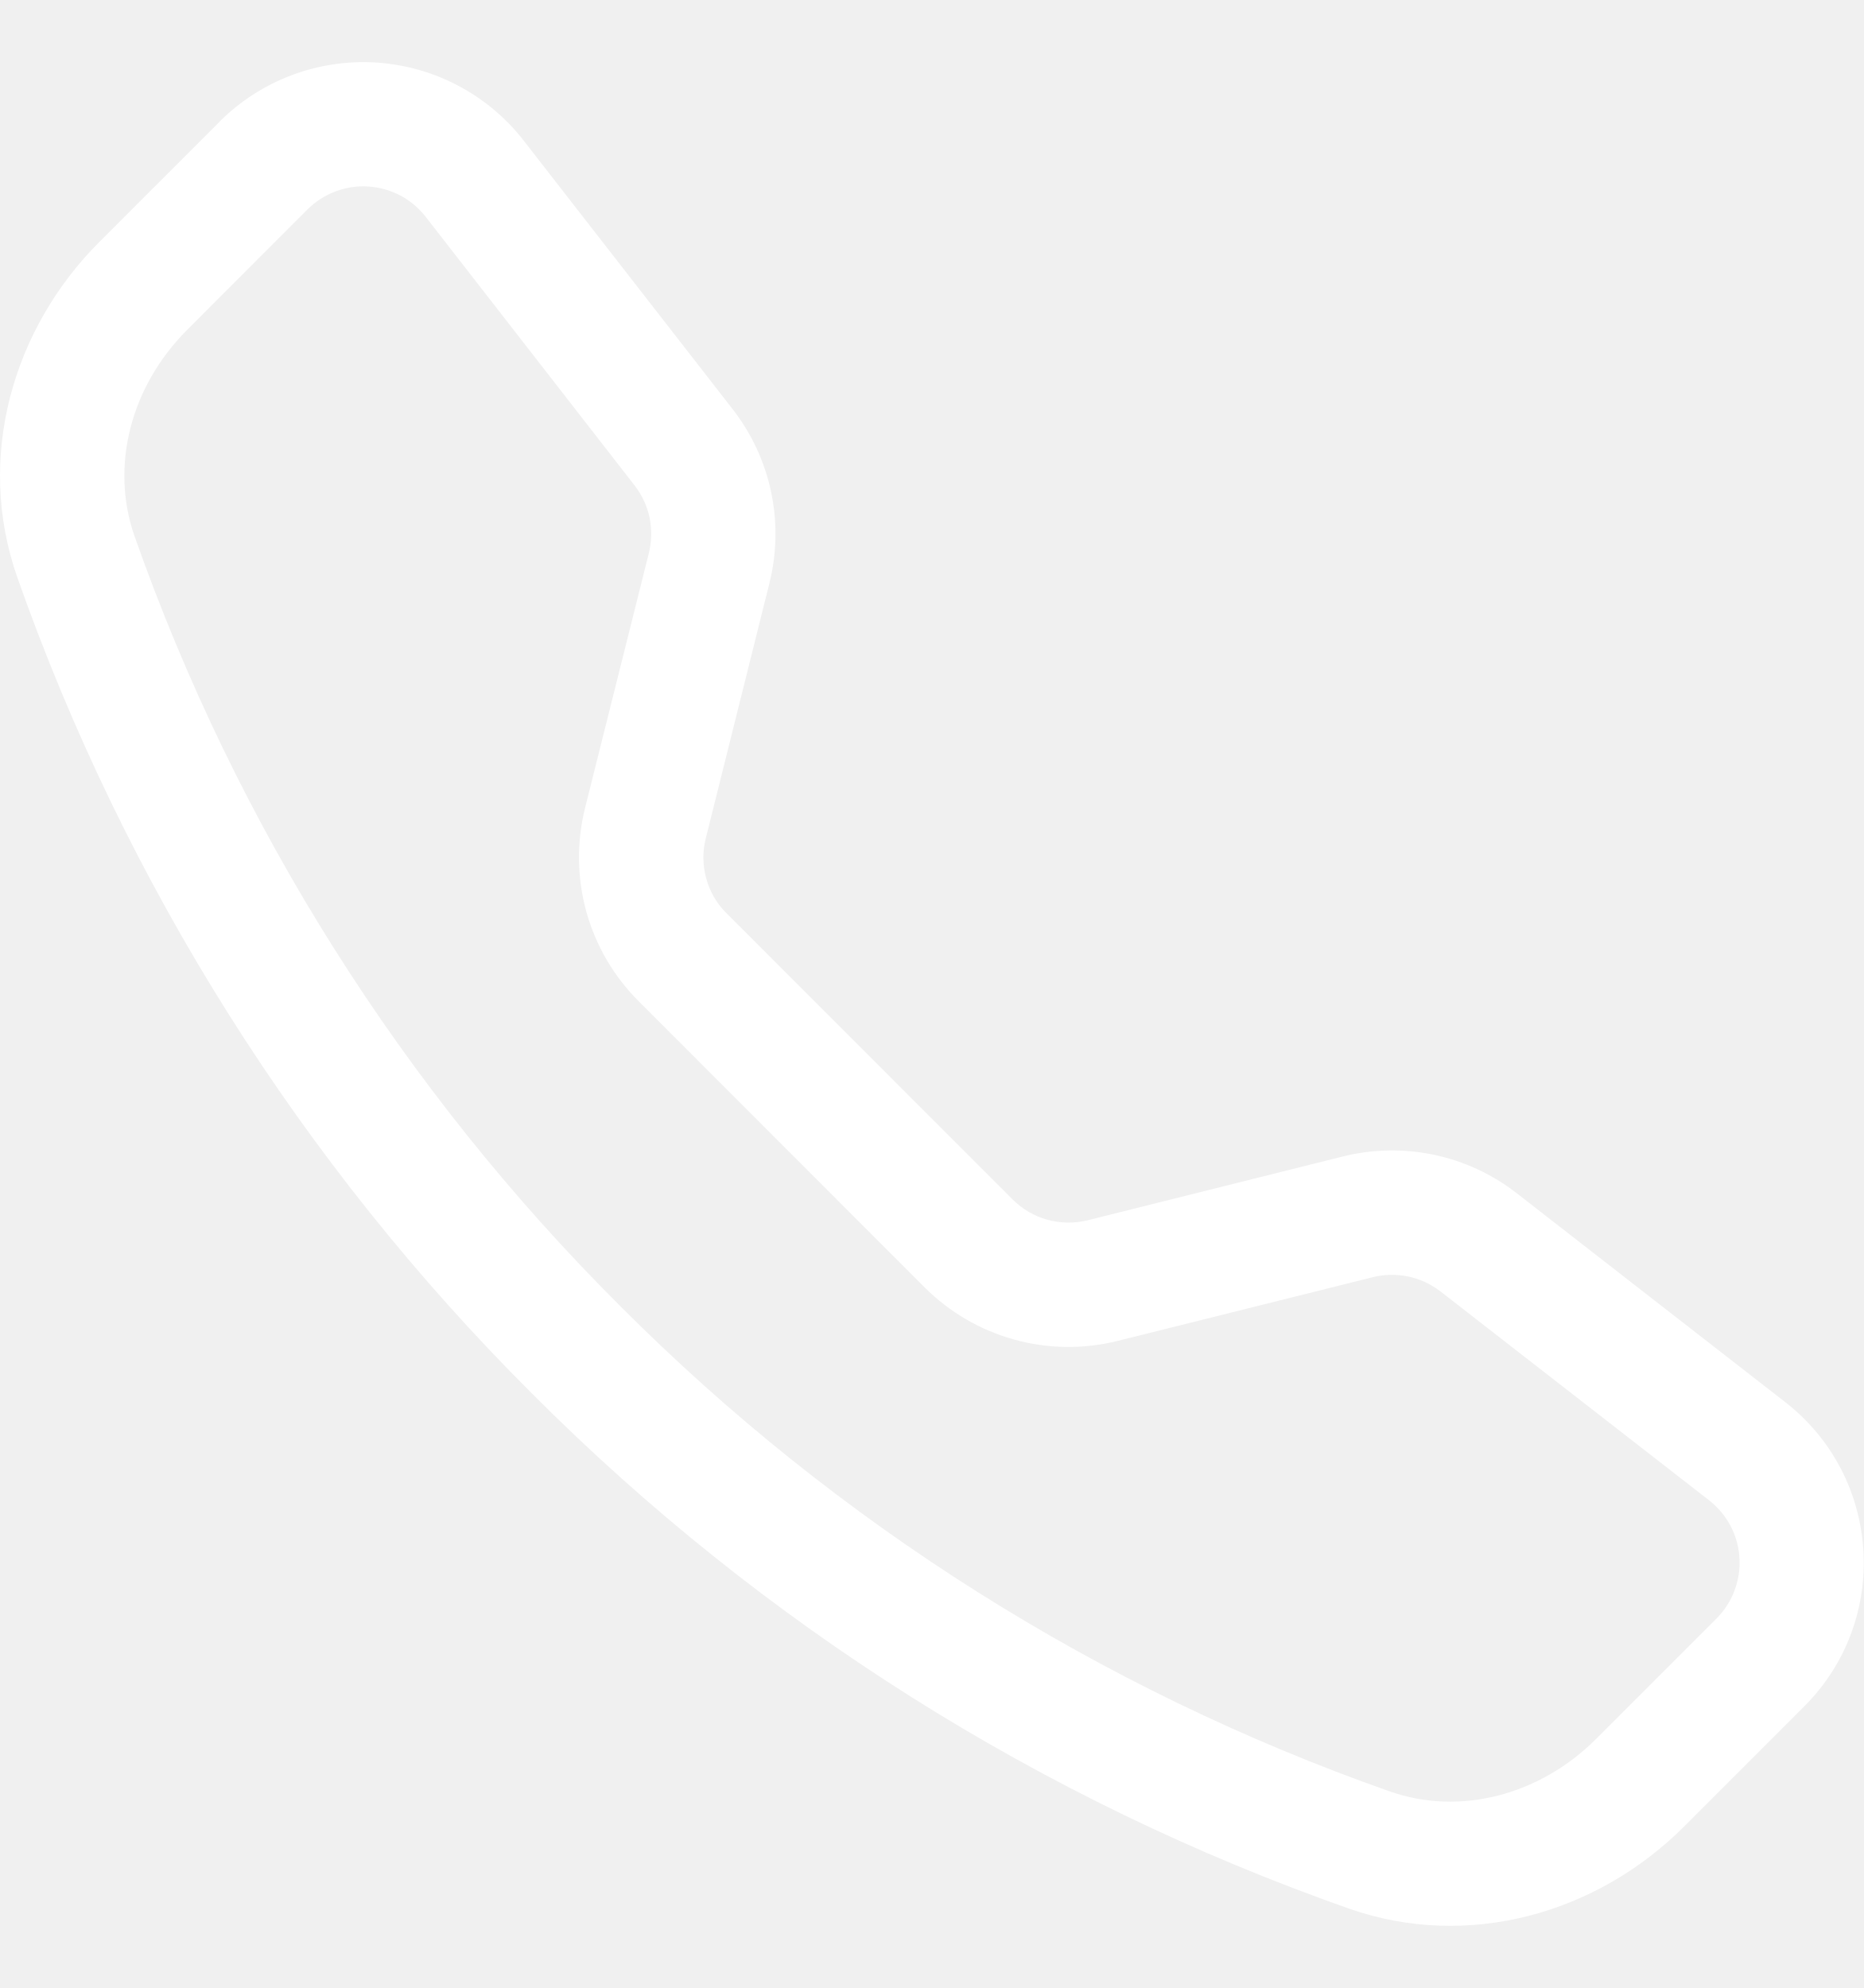
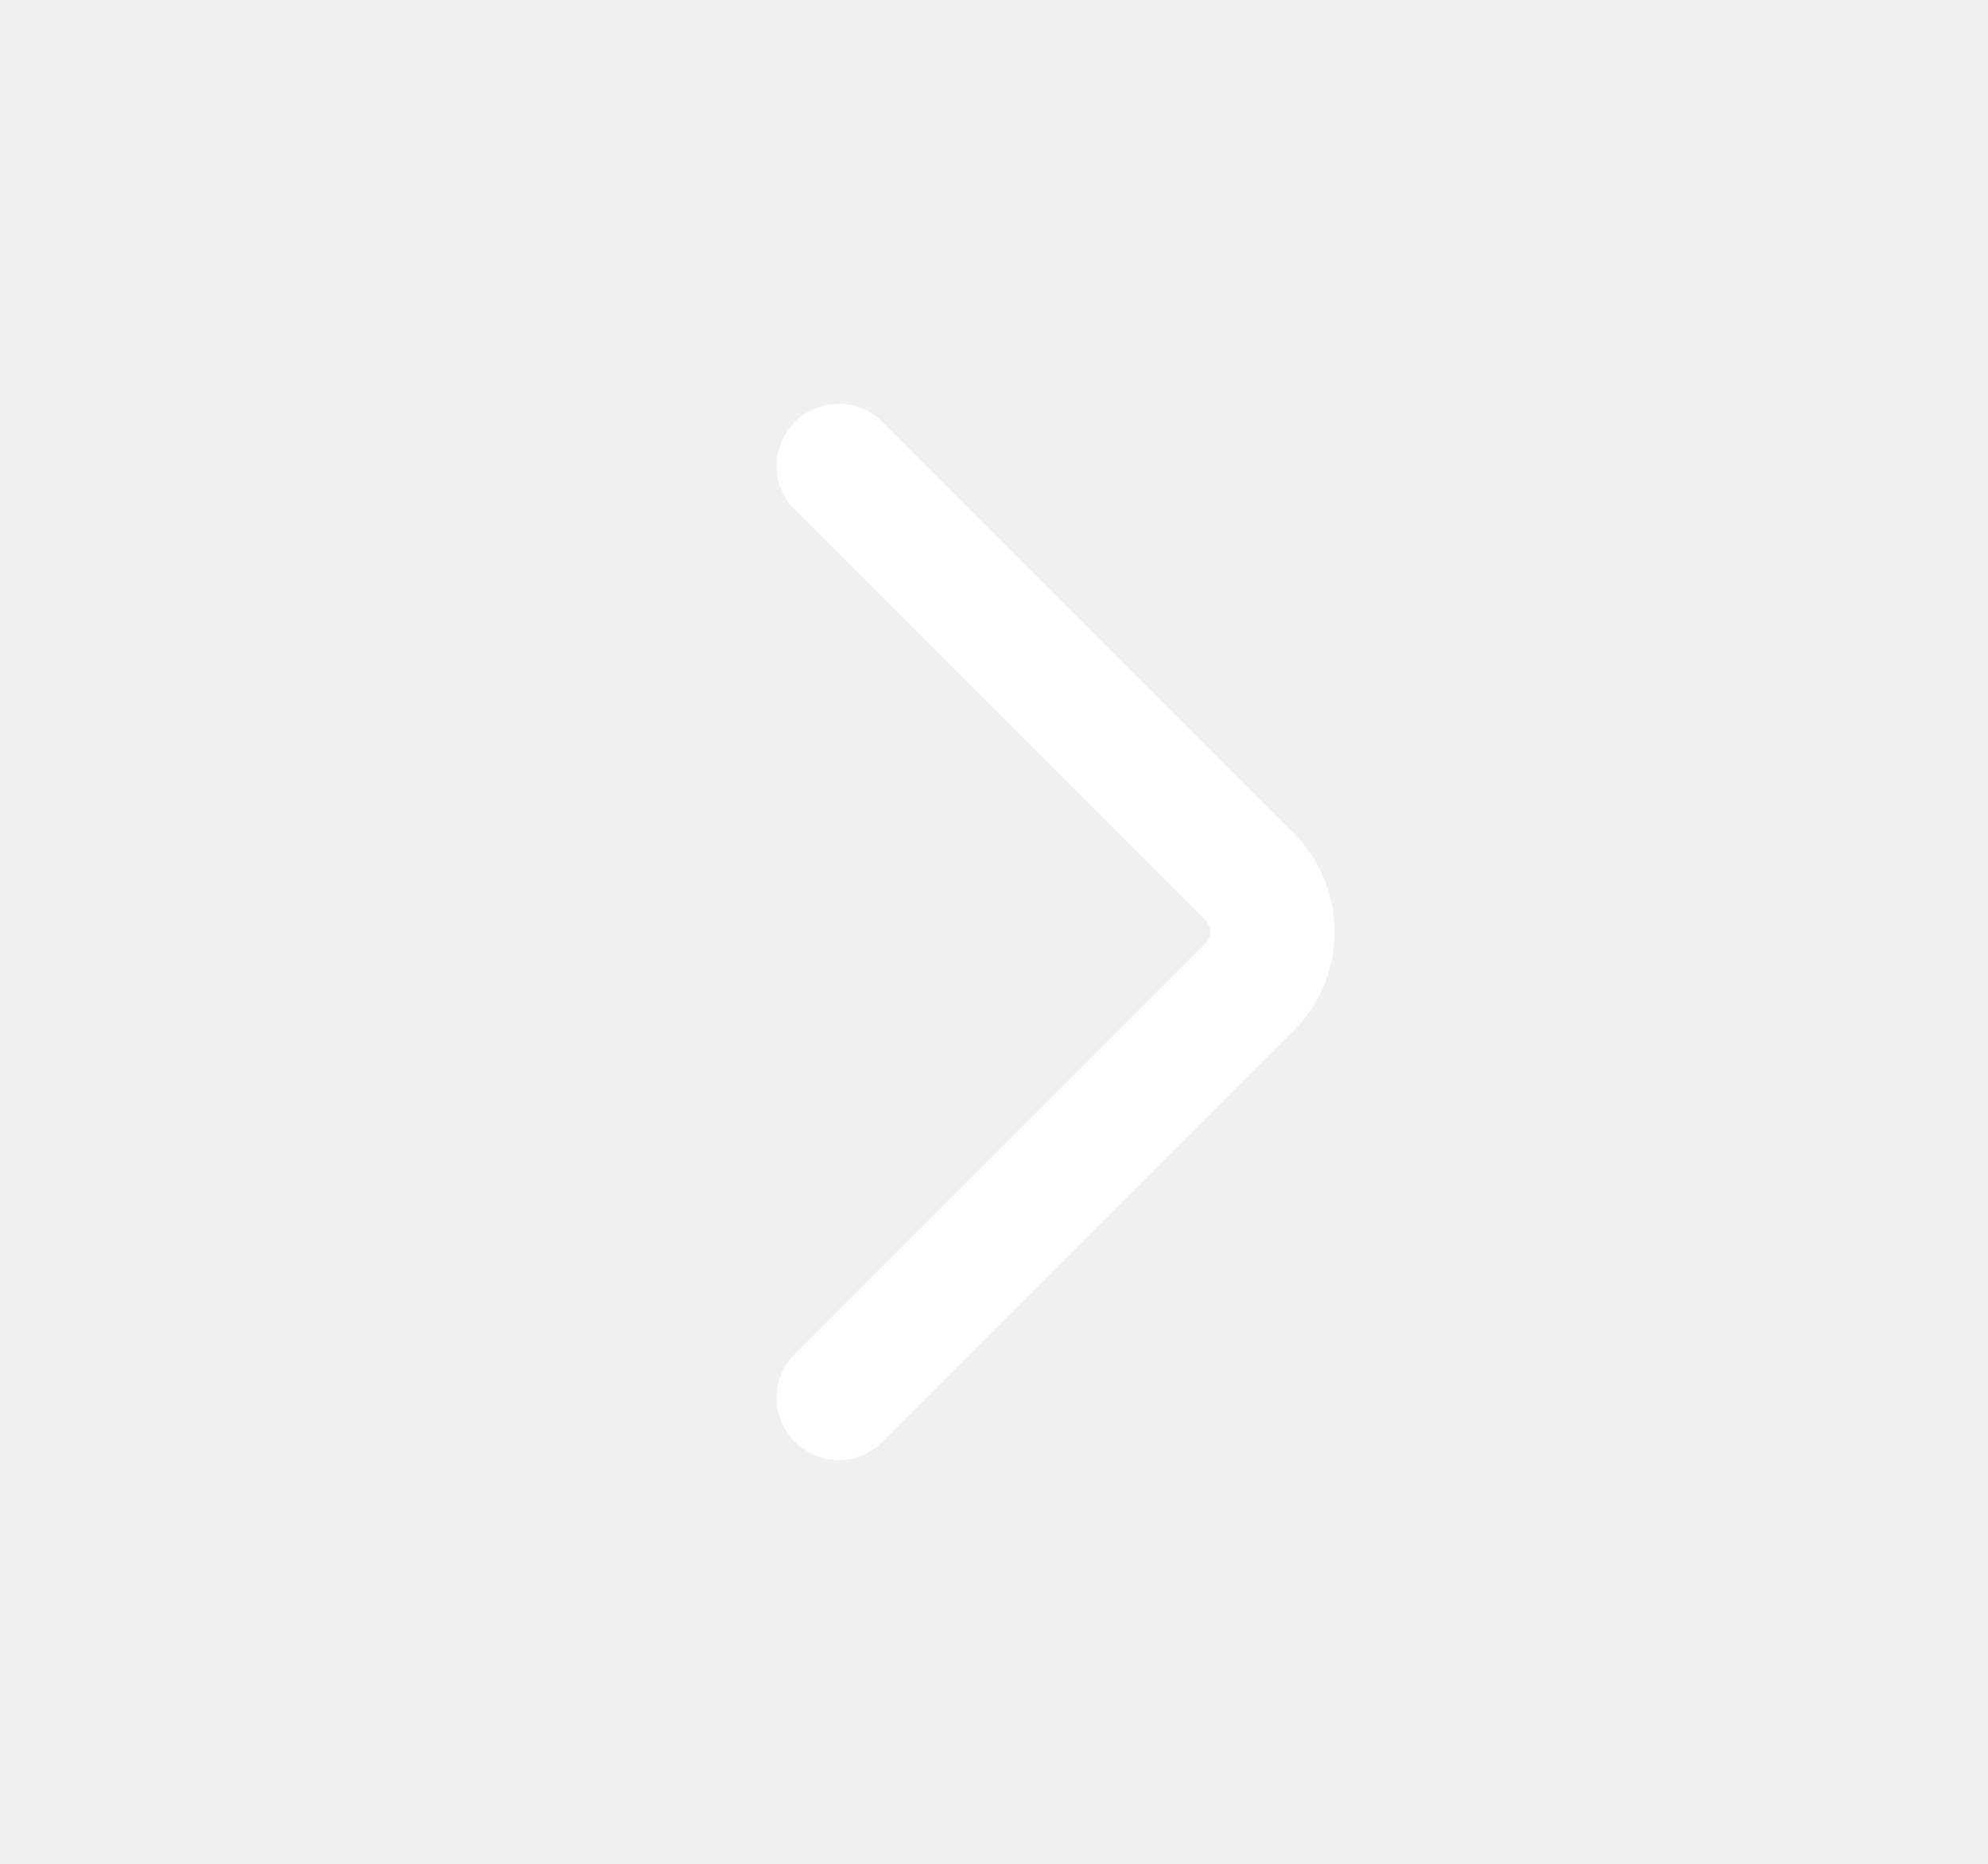
- <svg xmlns="http://www.w3.org/2000/svg" width="15" height="16" viewBox="0 0 15 16" fill="none">
-   <g clip-path="url(#clip0_2022_97)">
-     <path d="M3.426 1.745C3.371 1.674 3.301 1.615 3.221 1.573C3.141 1.531 3.054 1.507 2.964 1.501C2.874 1.495 2.783 1.509 2.699 1.541C2.615 1.573 2.538 1.622 2.474 1.686L1.505 2.656C1.052 3.11 0.885 3.752 1.083 4.316C1.904 6.648 3.24 8.765 4.991 10.511C6.736 12.262 8.853 13.597 11.185 14.418C11.749 14.616 12.391 14.449 12.845 13.996L13.814 13.027C13.878 12.963 13.927 12.887 13.959 12.802C13.991 12.718 14.005 12.628 13.999 12.538C13.994 12.448 13.969 12.36 13.927 12.28C13.885 12.2 13.826 12.131 13.755 12.075L11.592 10.393C11.516 10.335 11.428 10.293 11.334 10.274C11.239 10.254 11.142 10.256 11.049 10.279L8.995 10.792C8.721 10.86 8.434 10.857 8.162 10.781C7.89 10.706 7.642 10.561 7.442 10.362L5.14 8.058C4.94 7.859 4.795 7.611 4.719 7.338C4.644 7.066 4.64 6.779 4.708 6.505L5.222 4.452C5.245 4.358 5.247 4.261 5.228 4.167C5.208 4.073 5.167 3.984 5.108 3.908L3.426 1.745ZM1.767 0.979C1.931 0.815 2.128 0.688 2.345 0.606C2.562 0.524 2.794 0.489 3.025 0.503C3.257 0.518 3.483 0.581 3.688 0.69C3.893 0.798 4.073 0.949 4.215 1.132L5.897 3.294C6.206 3.691 6.314 4.207 6.192 4.695L5.68 6.748C5.653 6.854 5.655 6.965 5.684 7.071C5.713 7.177 5.769 7.273 5.847 7.35L8.15 9.654C8.228 9.731 8.324 9.788 8.43 9.817C8.536 9.846 8.647 9.847 8.754 9.821L10.806 9.308C11.046 9.248 11.297 9.243 11.54 9.294C11.783 9.345 12.011 9.451 12.206 9.603L14.368 11.285C15.145 11.89 15.216 13.038 14.521 13.733L13.552 14.702C12.858 15.396 11.821 15.7 10.854 15.36C8.381 14.49 6.135 13.074 4.283 11.217C2.426 9.365 1.01 7.119 0.139 4.646C-0.2 3.68 0.105 2.642 0.798 1.949L1.768 0.979H1.767Z" fill="white" />
-   </g>
-   <defs>
-     <clipPath id="clip0_2022_97">
-       <rect width="15" height="15" fill="white" transform="translate(0 0.5)" />
-     </clipPath>
-   </defs>
+ <svg xmlns="http://www.w3.org/2000/svg" width="16" height="15" viewBox="0 0 16 15" fill="none">
+   <path d="M6.75 3.75L10.058 7.058C10.302 7.302 10.302 7.698 10.058 7.942L6.75 11.25" stroke="white" stroke-linecap="round" />
</svg>
